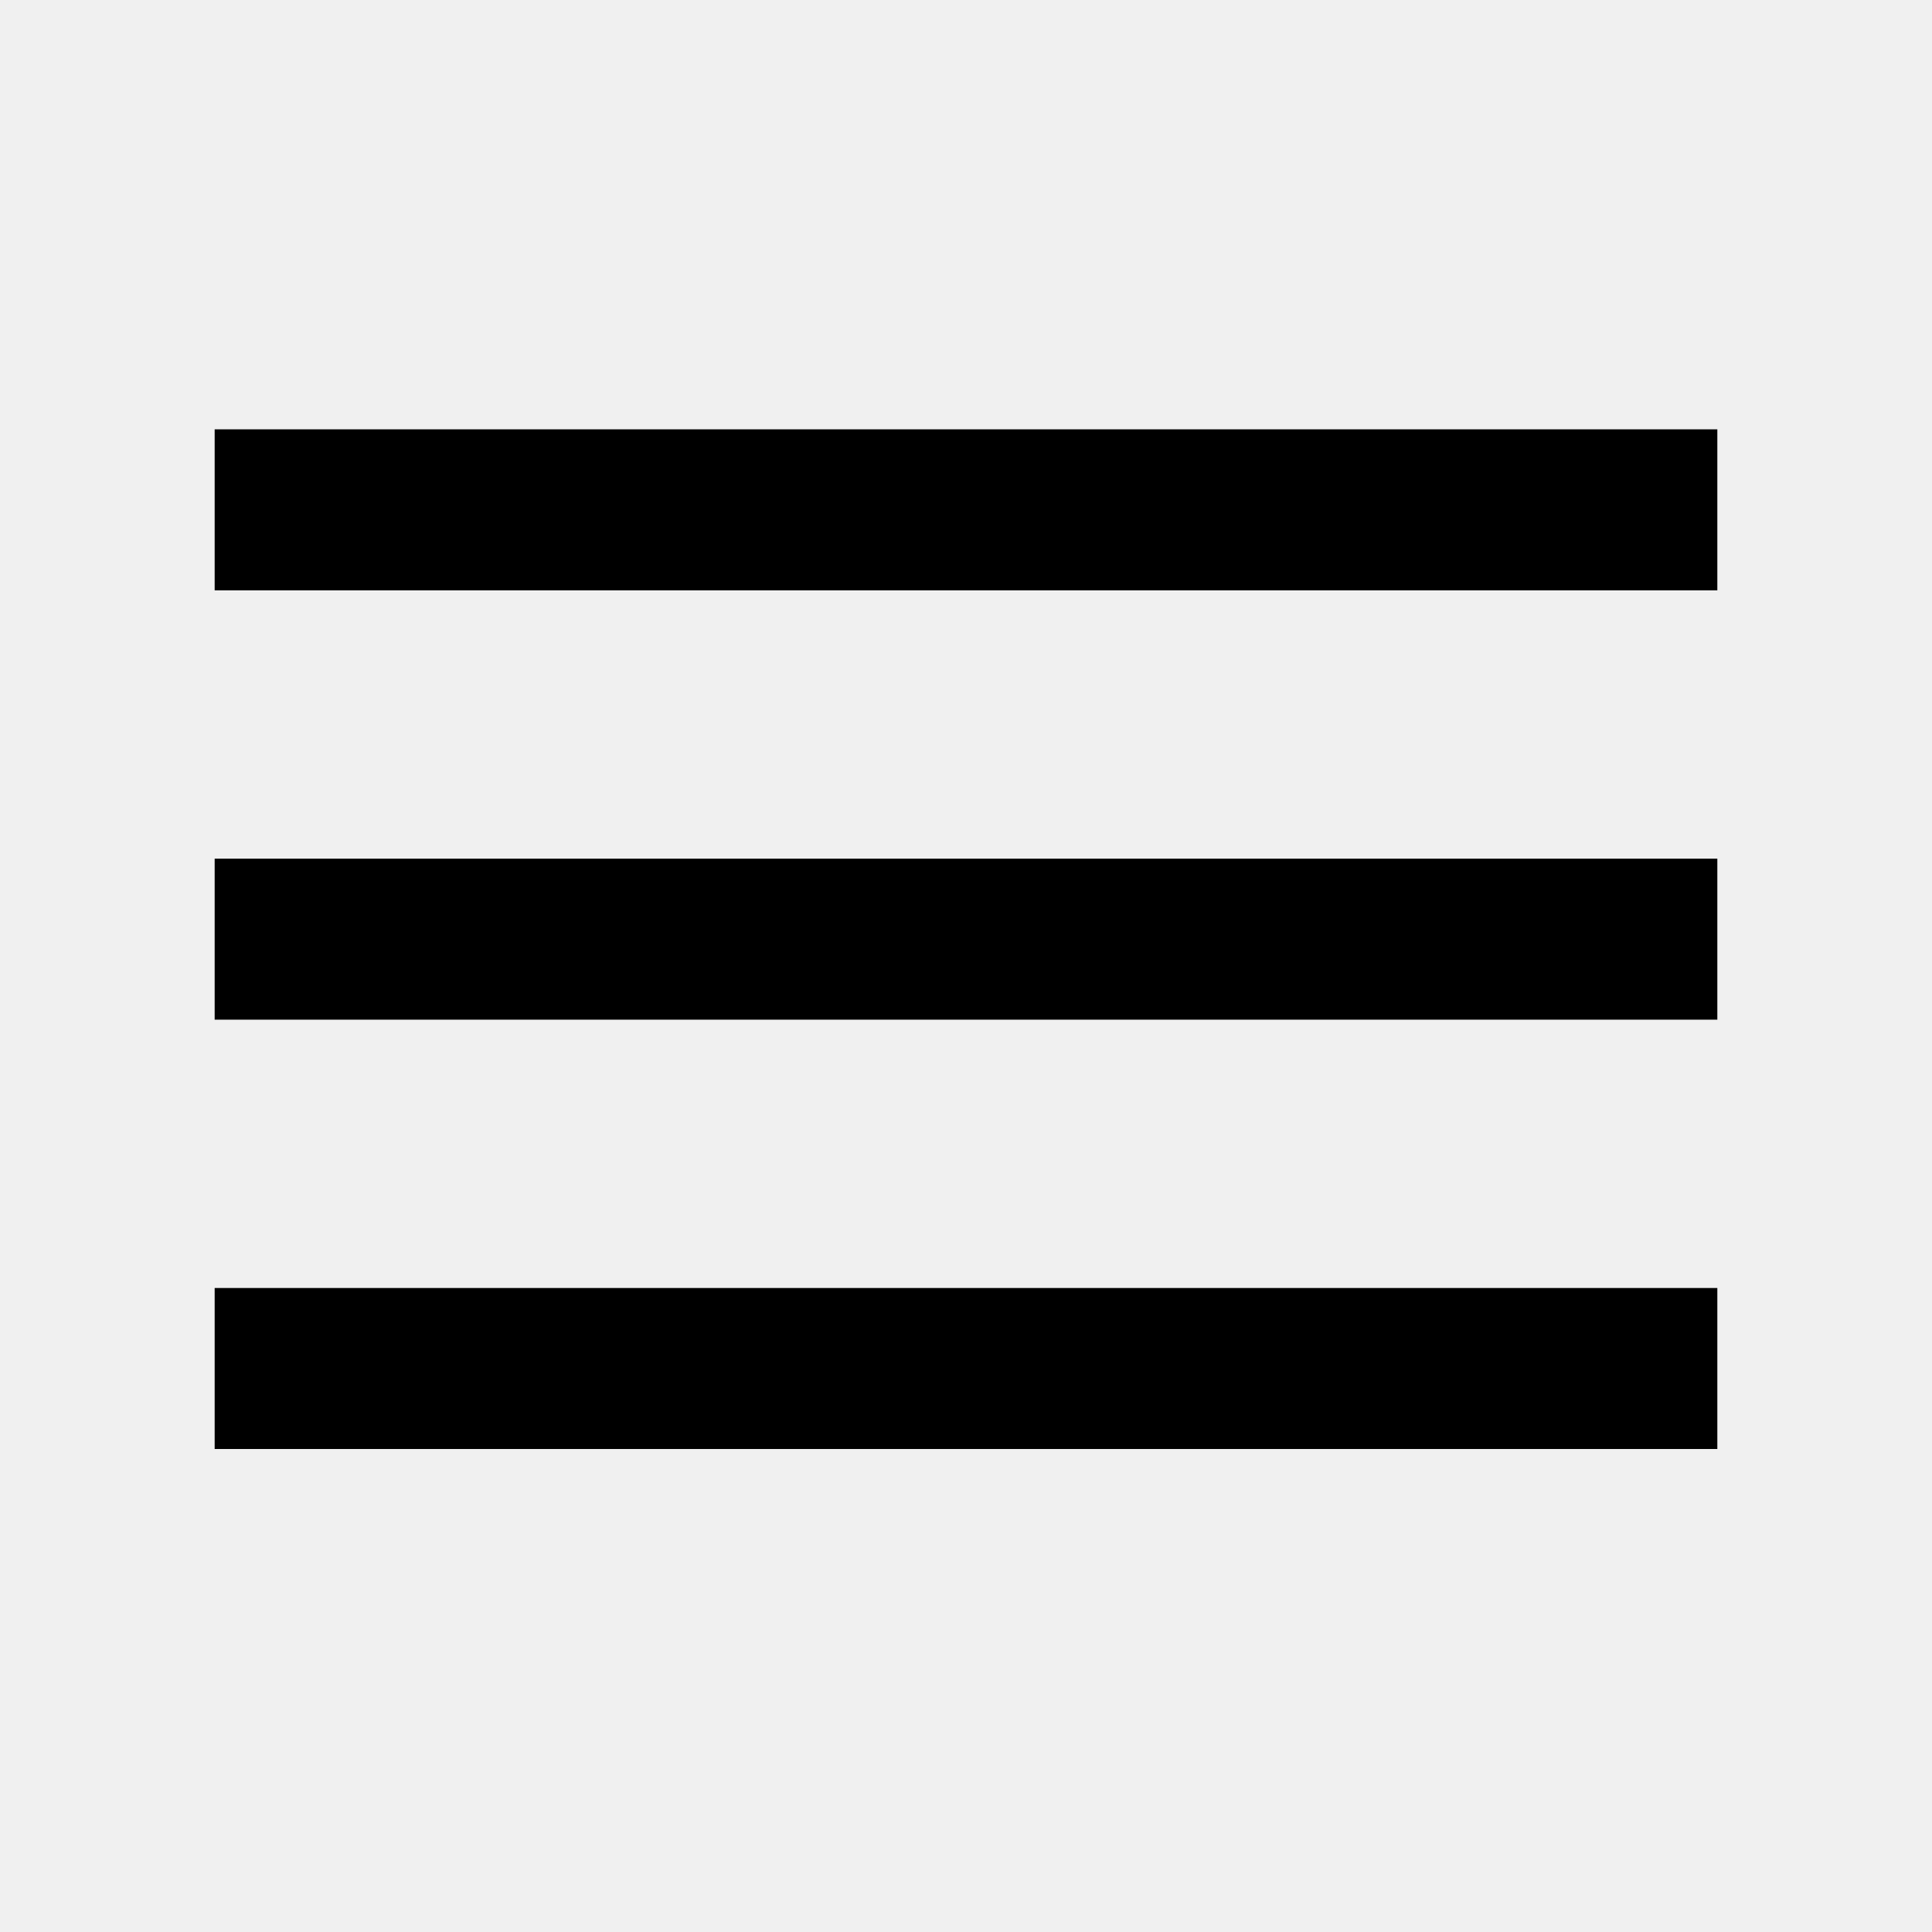
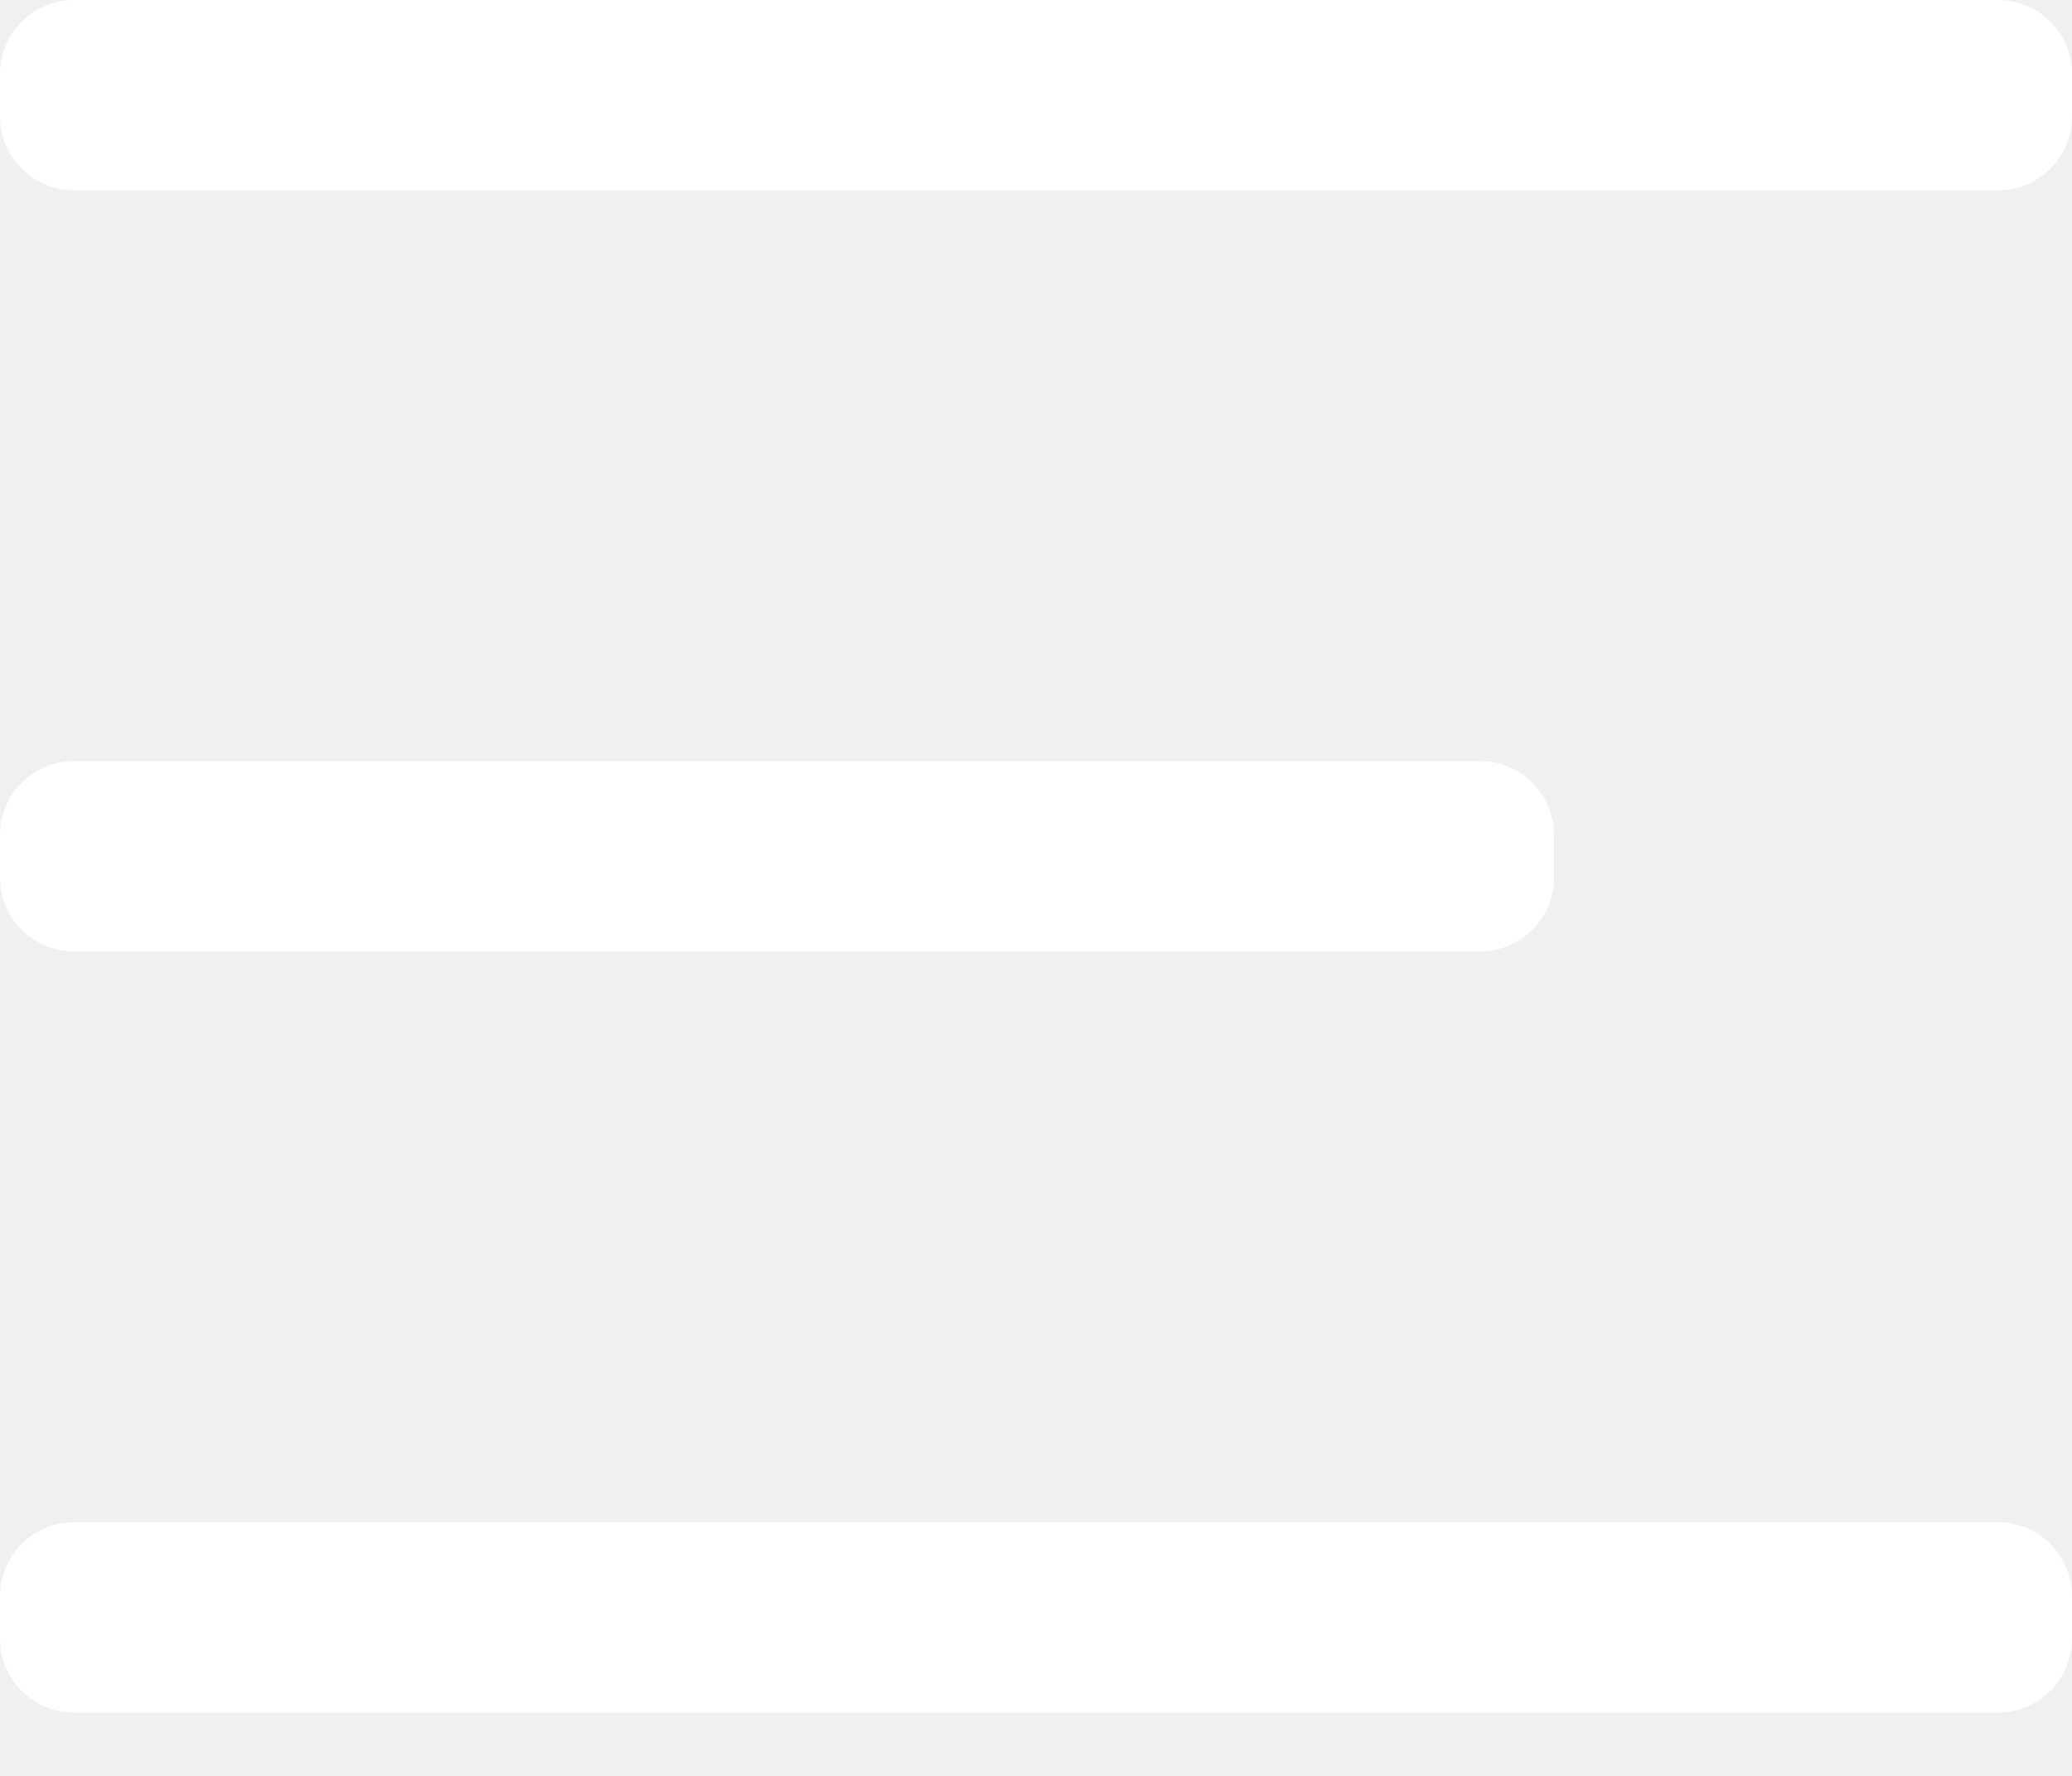
- <svg xmlns="http://www.w3.org/2000/svg" width="18" height="18" viewBox="0 0 18 18">
-   <path d="M0 0h18v18h-18z" fill="none" />
-   <path d="M2 13.5h14v-1.5h-14v1.5zm0-4h14v-1.5h-14v1.5zm0-5.5v1.5h14v-1.5h-14z" />
+ <svg xmlns="http://www.w3.org/2000/svg" width="14px" height="12px" viewBox="0 0 14 12" version="1.1">
+   <defs />
+   <g id="Page-1" stroke="none" stroke-width="1" fill="none" fill-rule="evenodd">
+     <g id="Mobile-Portrait" transform="translate(-14, -39)" fill="#FFFFFF">
+       <g id="nav-header-dark">
+         <g id="menu" transform="translate(14, 39)">
+           <rect id="Rectangle-3" x="0" y="0" width="14" height="1.286" rx="0.5" />
+           <rect id="Rectangle-3" x="0" y="5.143" width="10.5" height="1.286" rx="0.5" />
+           <rect id="Rectangle-3" x="0" y="10.286" width="14" height="1.286" rx="0.5" />
+         </g>
+       </g>
+     </g>
+   </g>
</svg>
